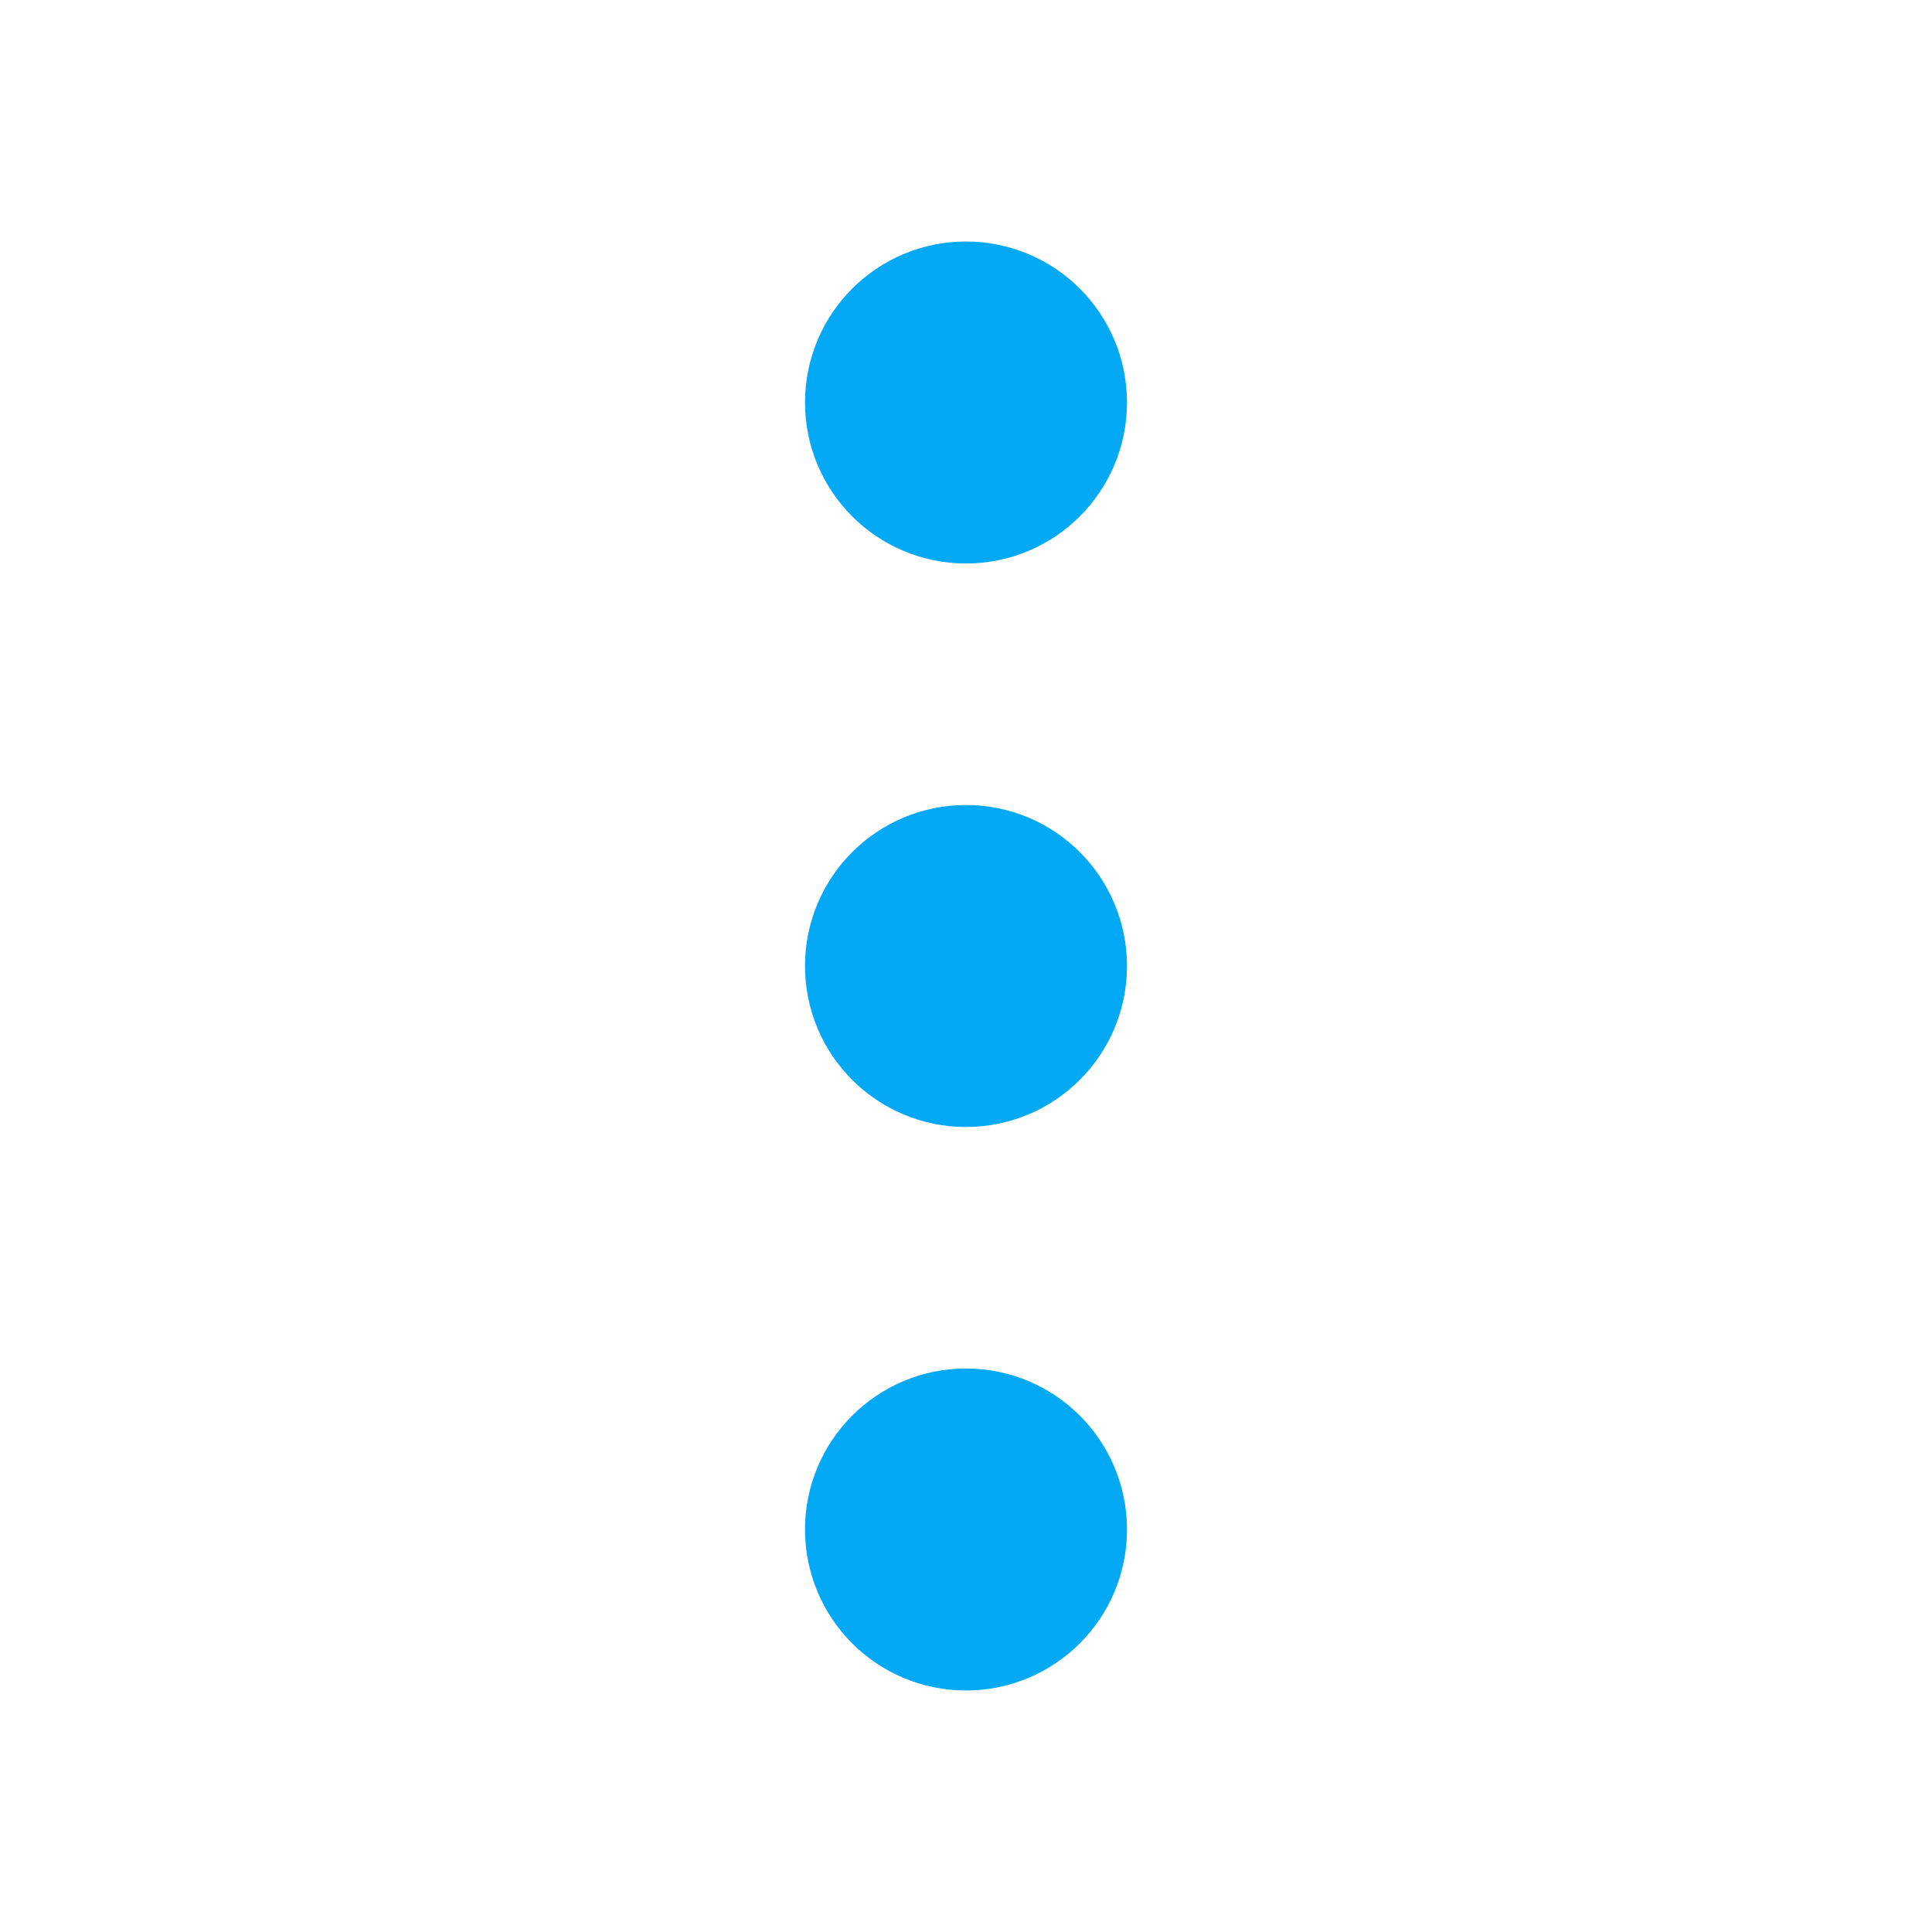
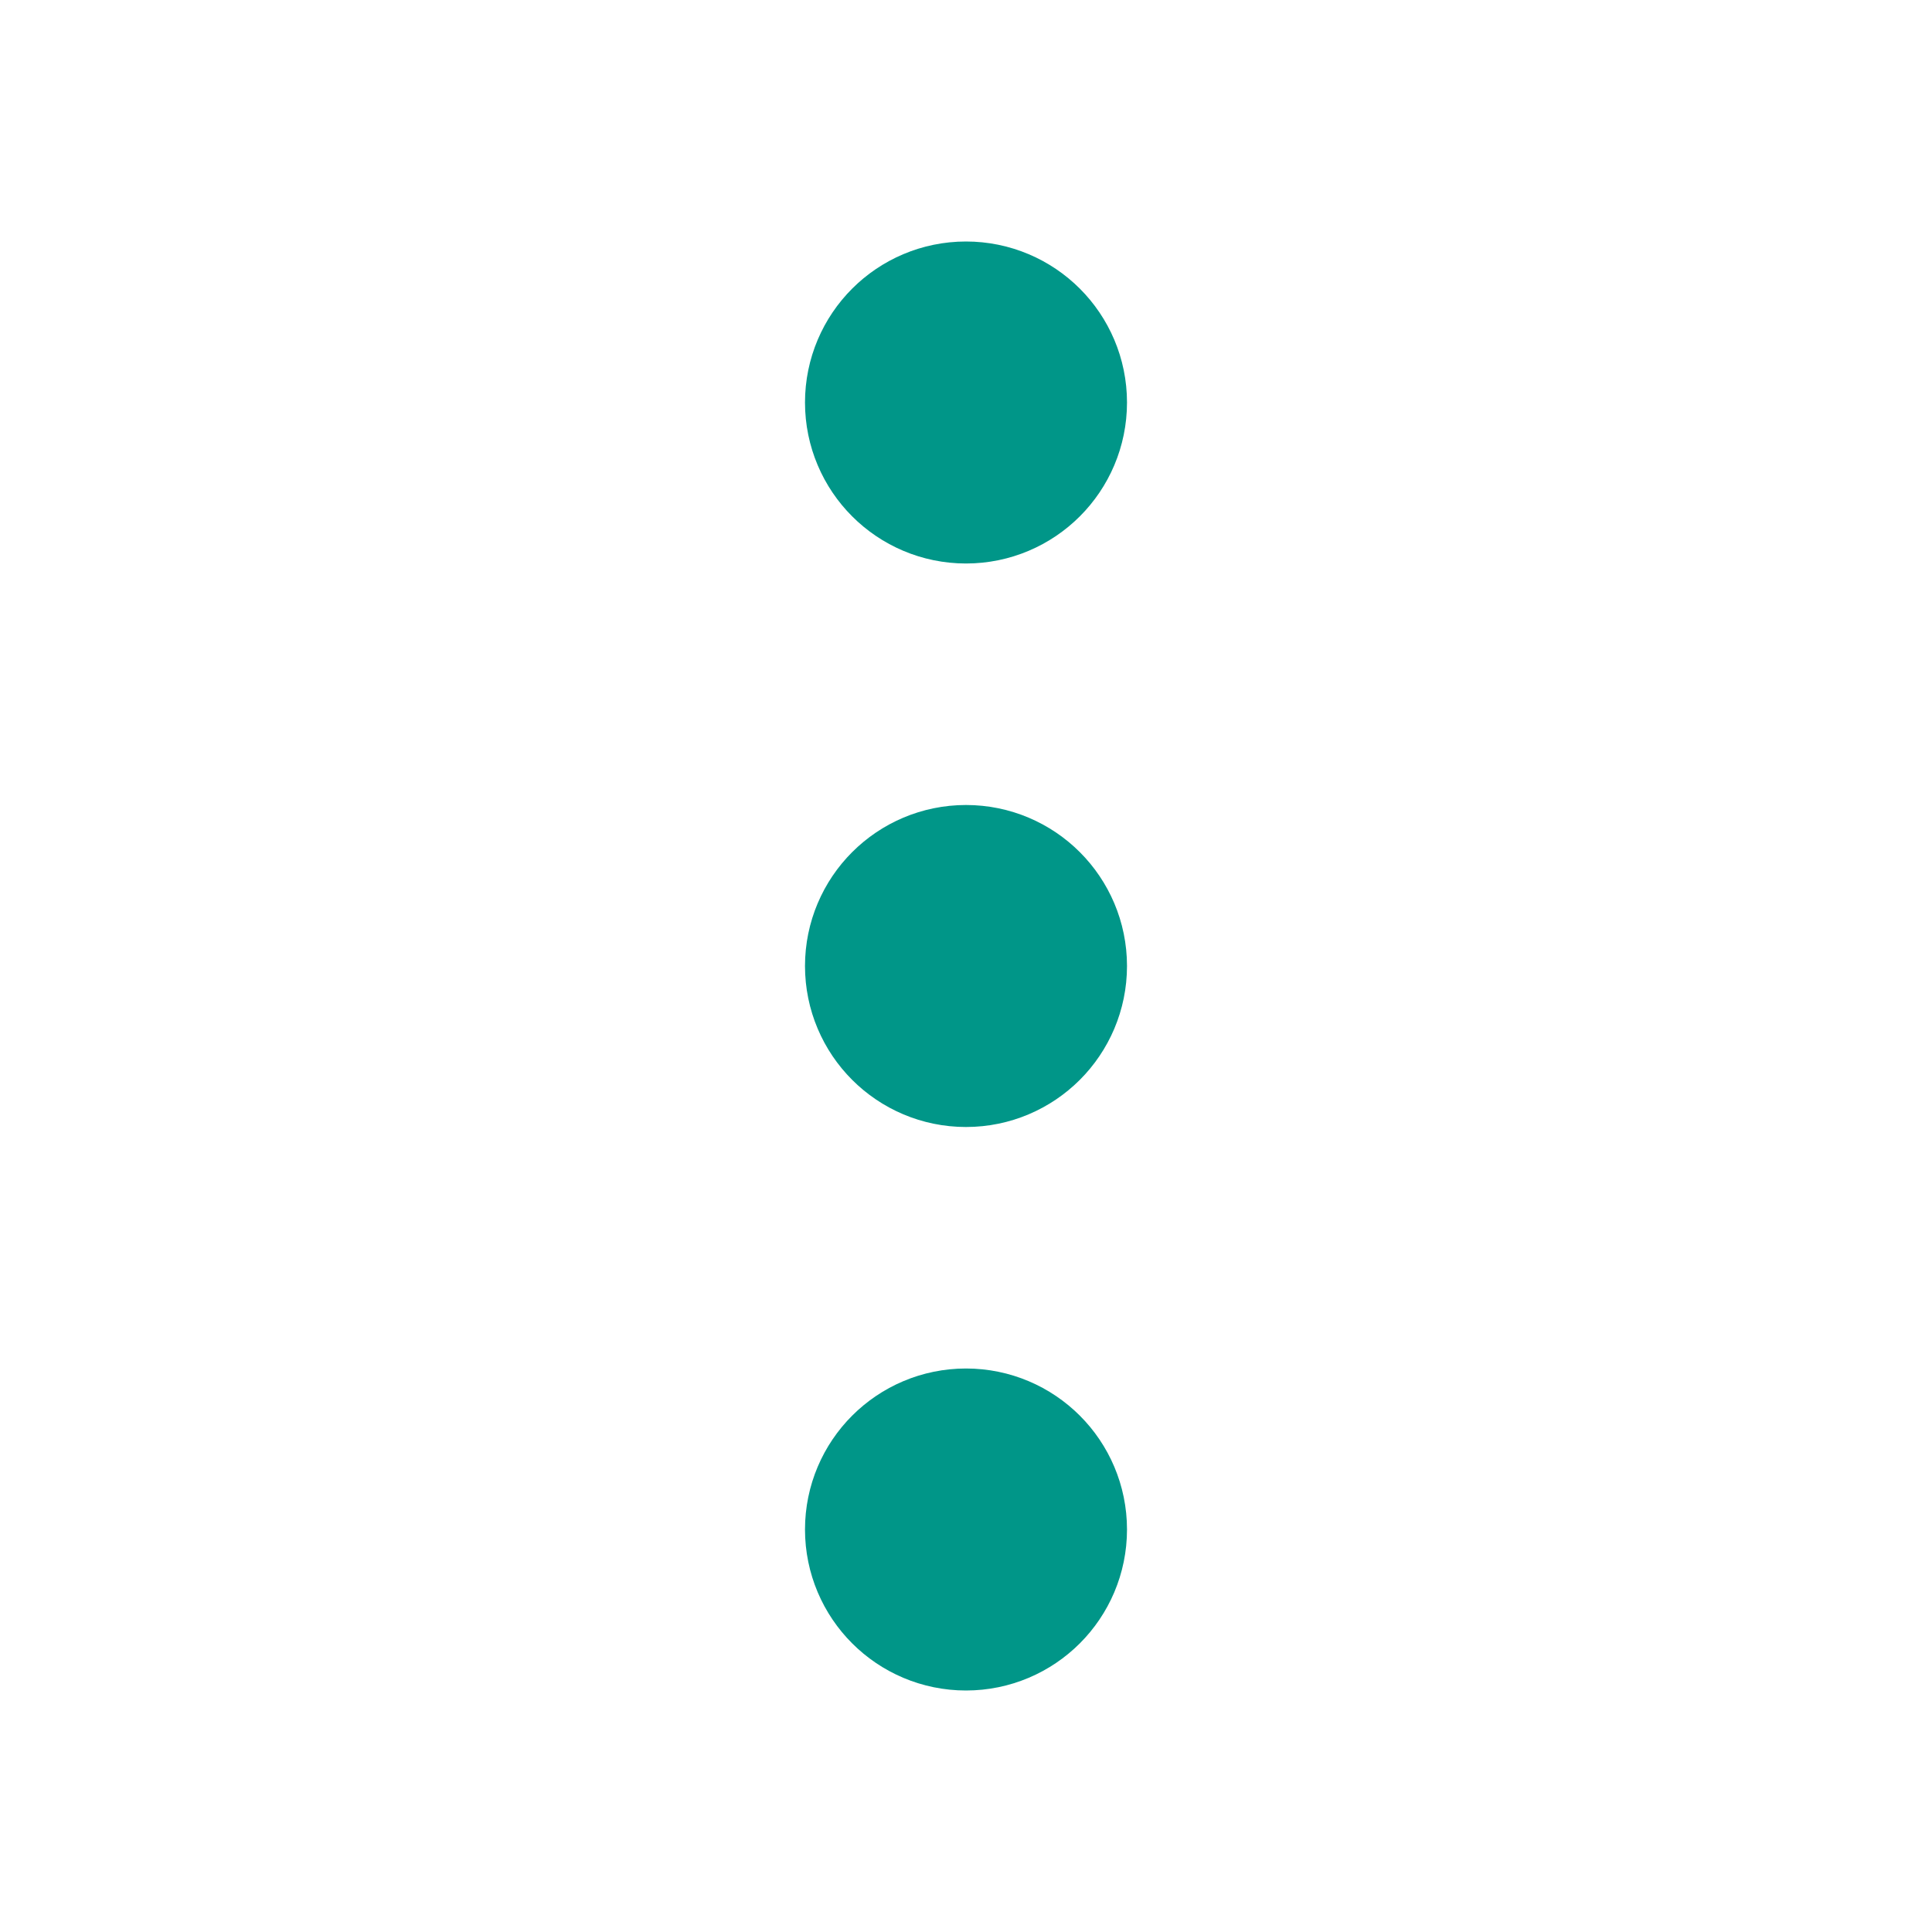
- <svg xmlns="http://www.w3.org/2000/svg" class="icon icon-tabler icon-tabler-dots-vertical" width="16" height="16" viewBox="0 0 24 24" stroke-width="2" stroke="#03A9F4" fill="none" stroke-linecap="round" stroke-linejoin="round">
+ <svg xmlns="http://www.w3.org/2000/svg" class="icon icon-tabler icon-tabler-dots-vertical" width="16" height="16" viewBox="0 0 24 24" stroke-width="2" stroke="#009688" fill="none" stroke-linecap="round" stroke-linejoin="round">
  <path stroke="none" d="M0 0h24v24H0z" />
  <circle cx="12" cy="12" r="1" />
  <circle cx="12" cy="19" r="1" />
  <circle cx="12" cy="5" r="1" />
</svg>
